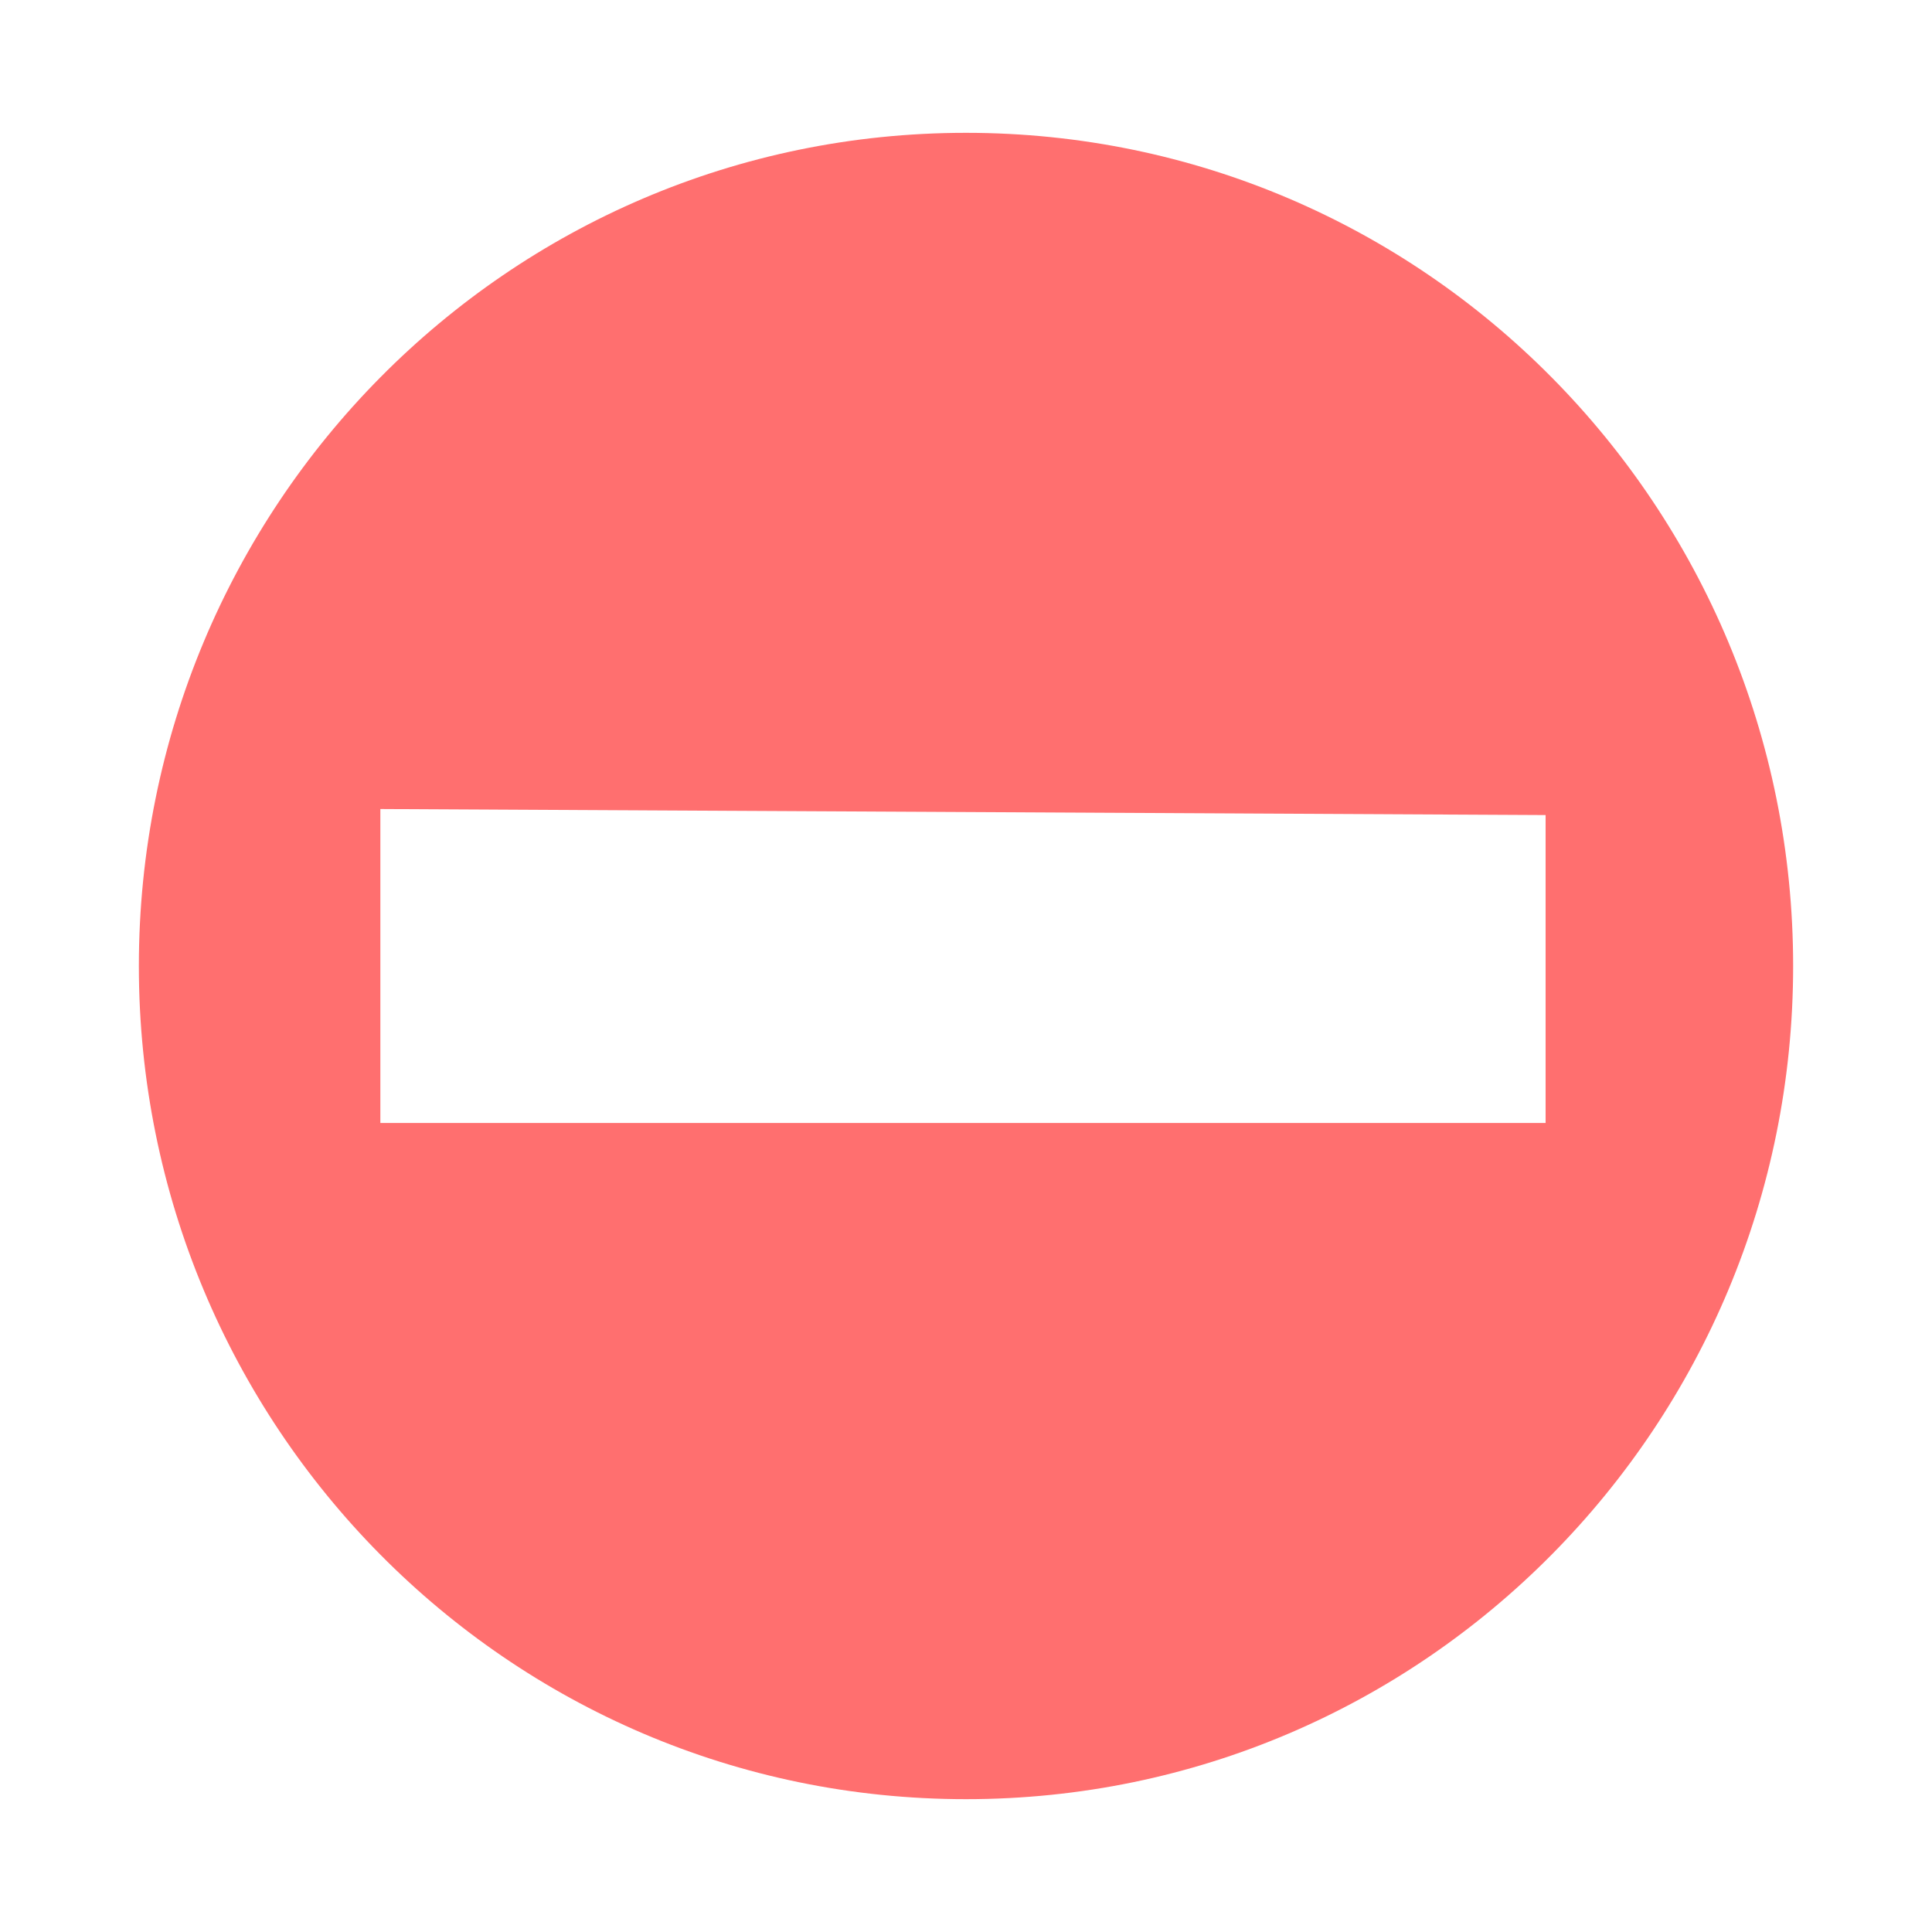
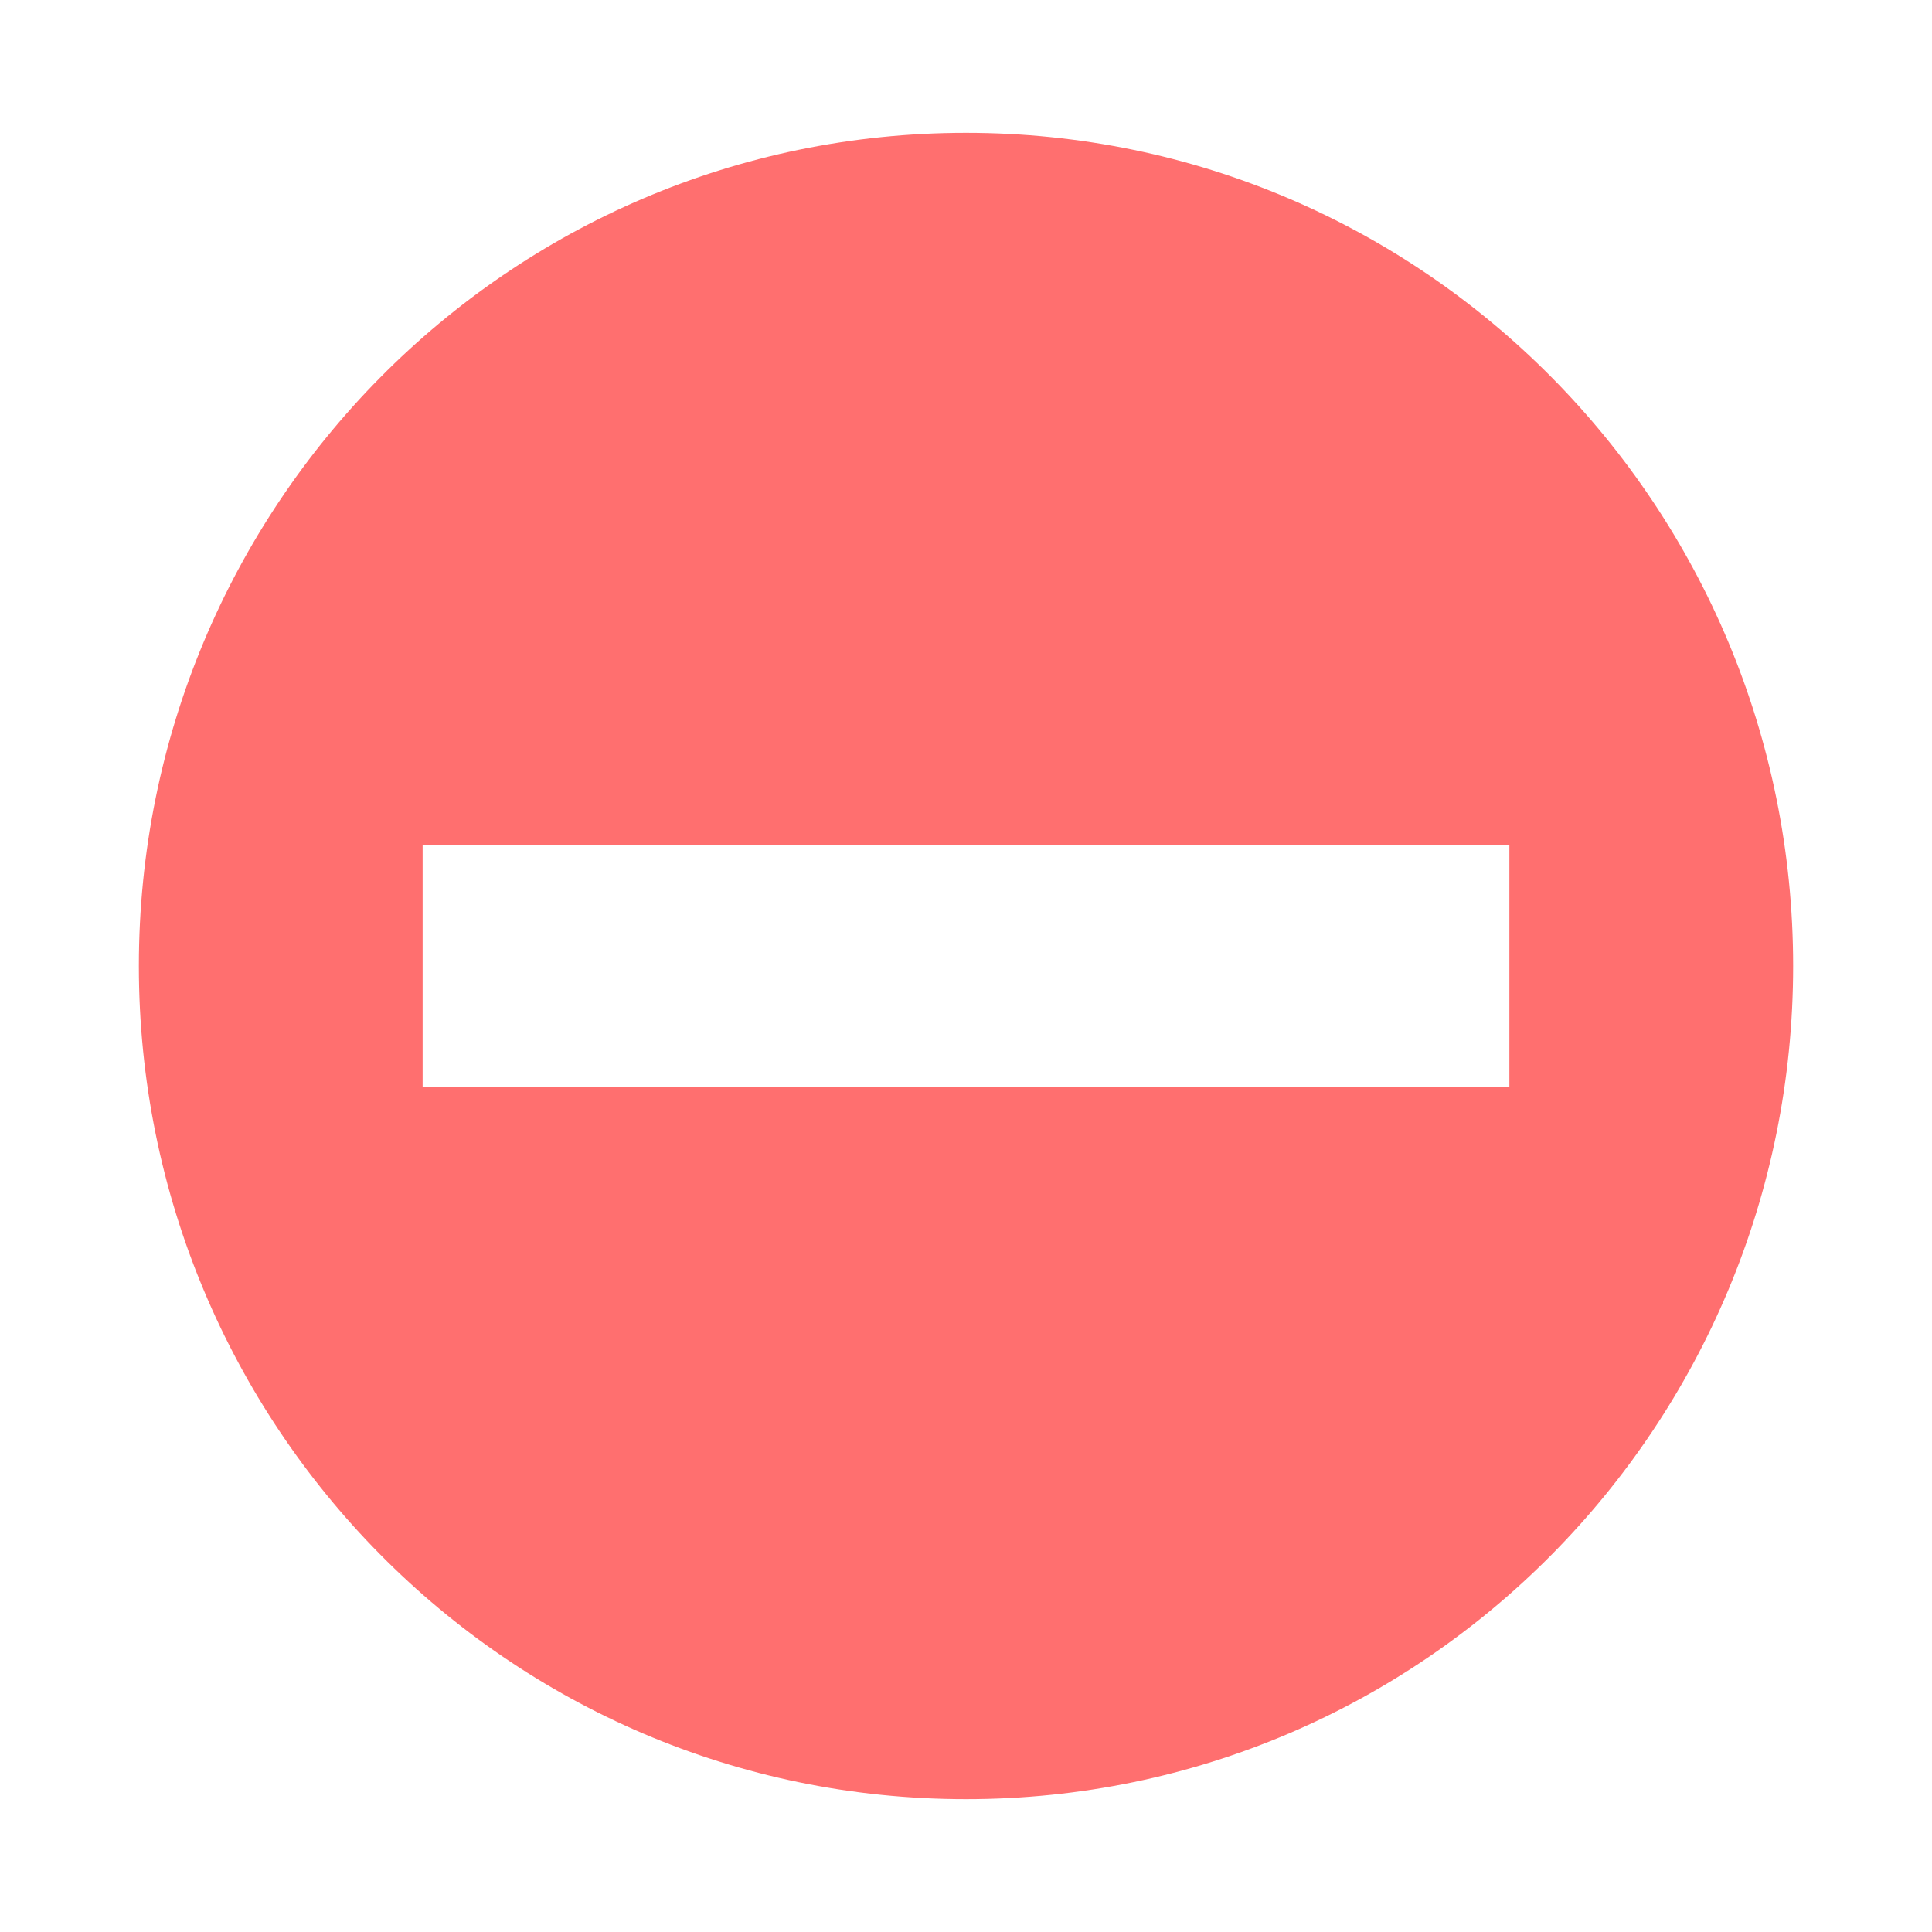
- <svg xmlns="http://www.w3.org/2000/svg" version="1.0" id="_x30_45a5269-abf2-445d-bb58-b750fc605bcc" x="0px" y="0px" viewBox="0 0 32 32" style="enable-background:new 0 0 32 32;" xml:space="preserve">
+ <svg xmlns="http://www.w3.org/2000/svg" version="1.1" id="_x30_45a5269-abf2-445d-bb58-b750fc605bcc" x="0px" y="0px" viewBox="0 0 32 32" style="enable-background:new 0 0 32 32;" xml:space="preserve">
  <style type="text/css">
	.st0{fill:#FF6F6F;}
</style>
-   <path class="st0" d="M16,2.2C8.4,2.2,2.3,8.4,2.3,16S8.4,29.8,16,29.8S29.7,23.6,29.7,16S23.6,2.2,16,2.2z M25.7,18.6l-19.4,0v-5.2  l19.3,0.1v5.1H25.7z" />
+   <path class="st0" d="M16,2.2C8.4,2.2,2.3,8.4,2.3,16S8.4,29.8,16,29.8S29.7,23.6,29.7,16S23.6,2.2,16,2.2z M25,18H7v-4h18V18z" />
</svg>
